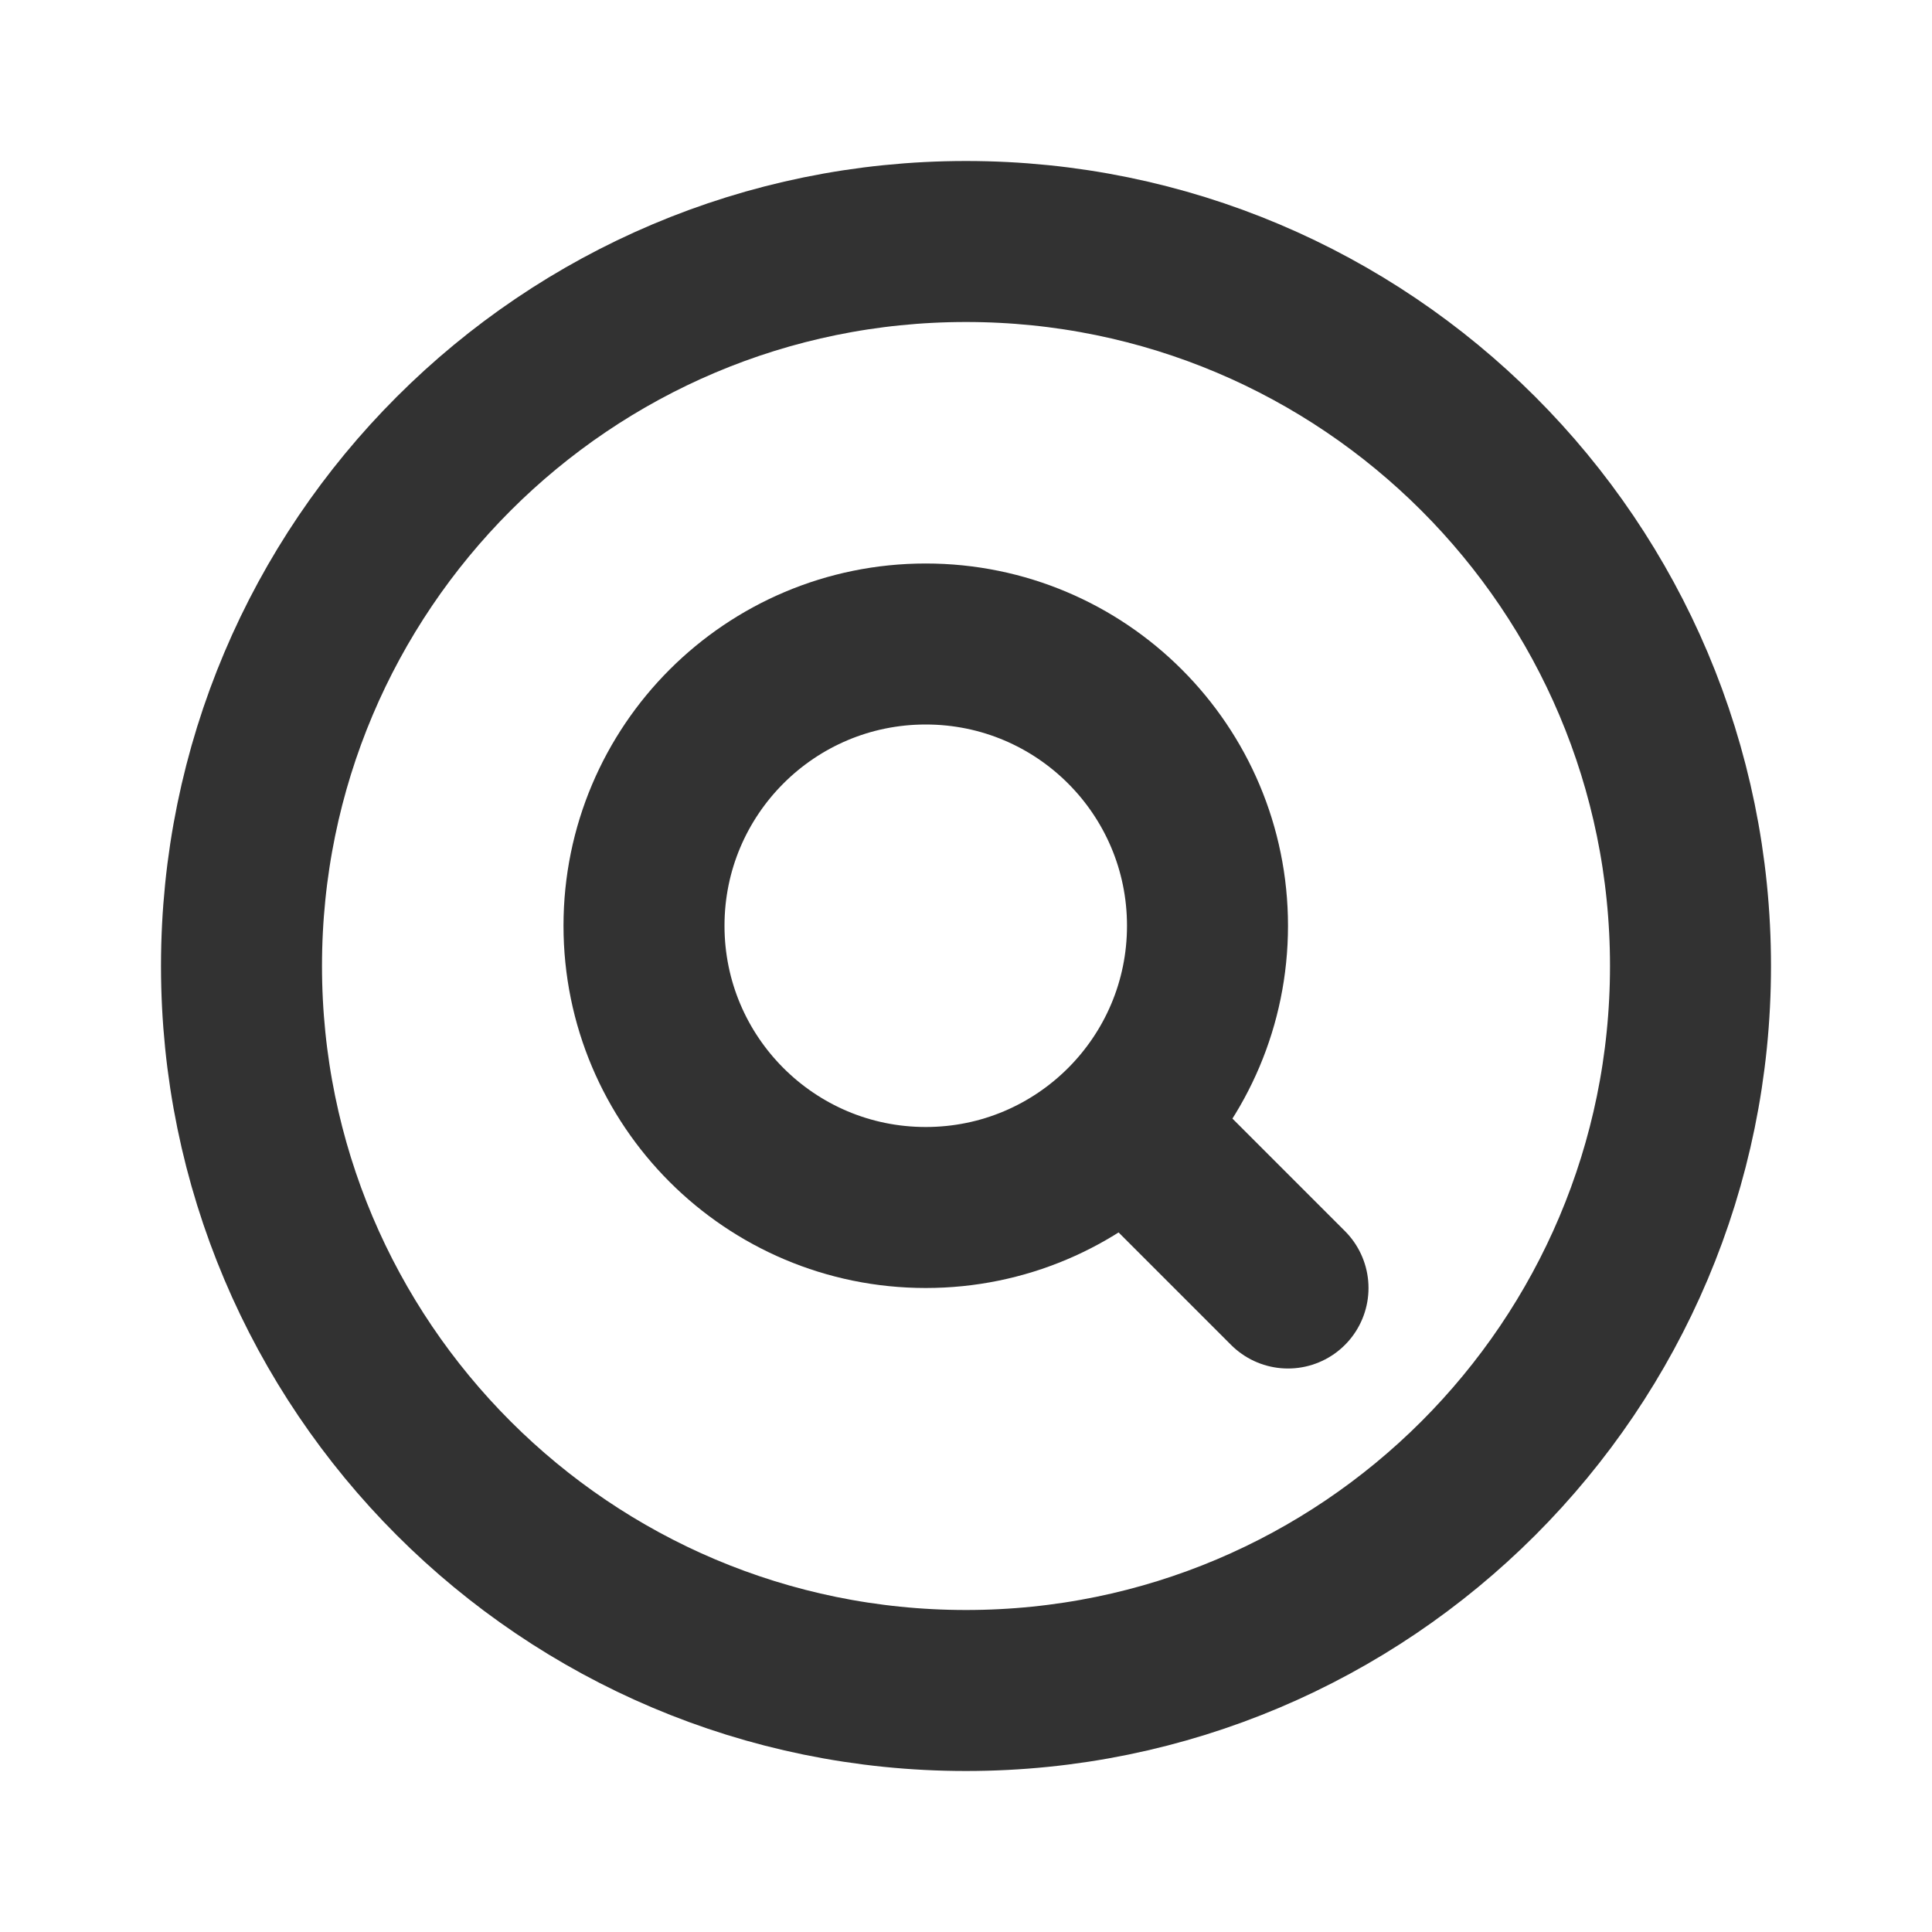
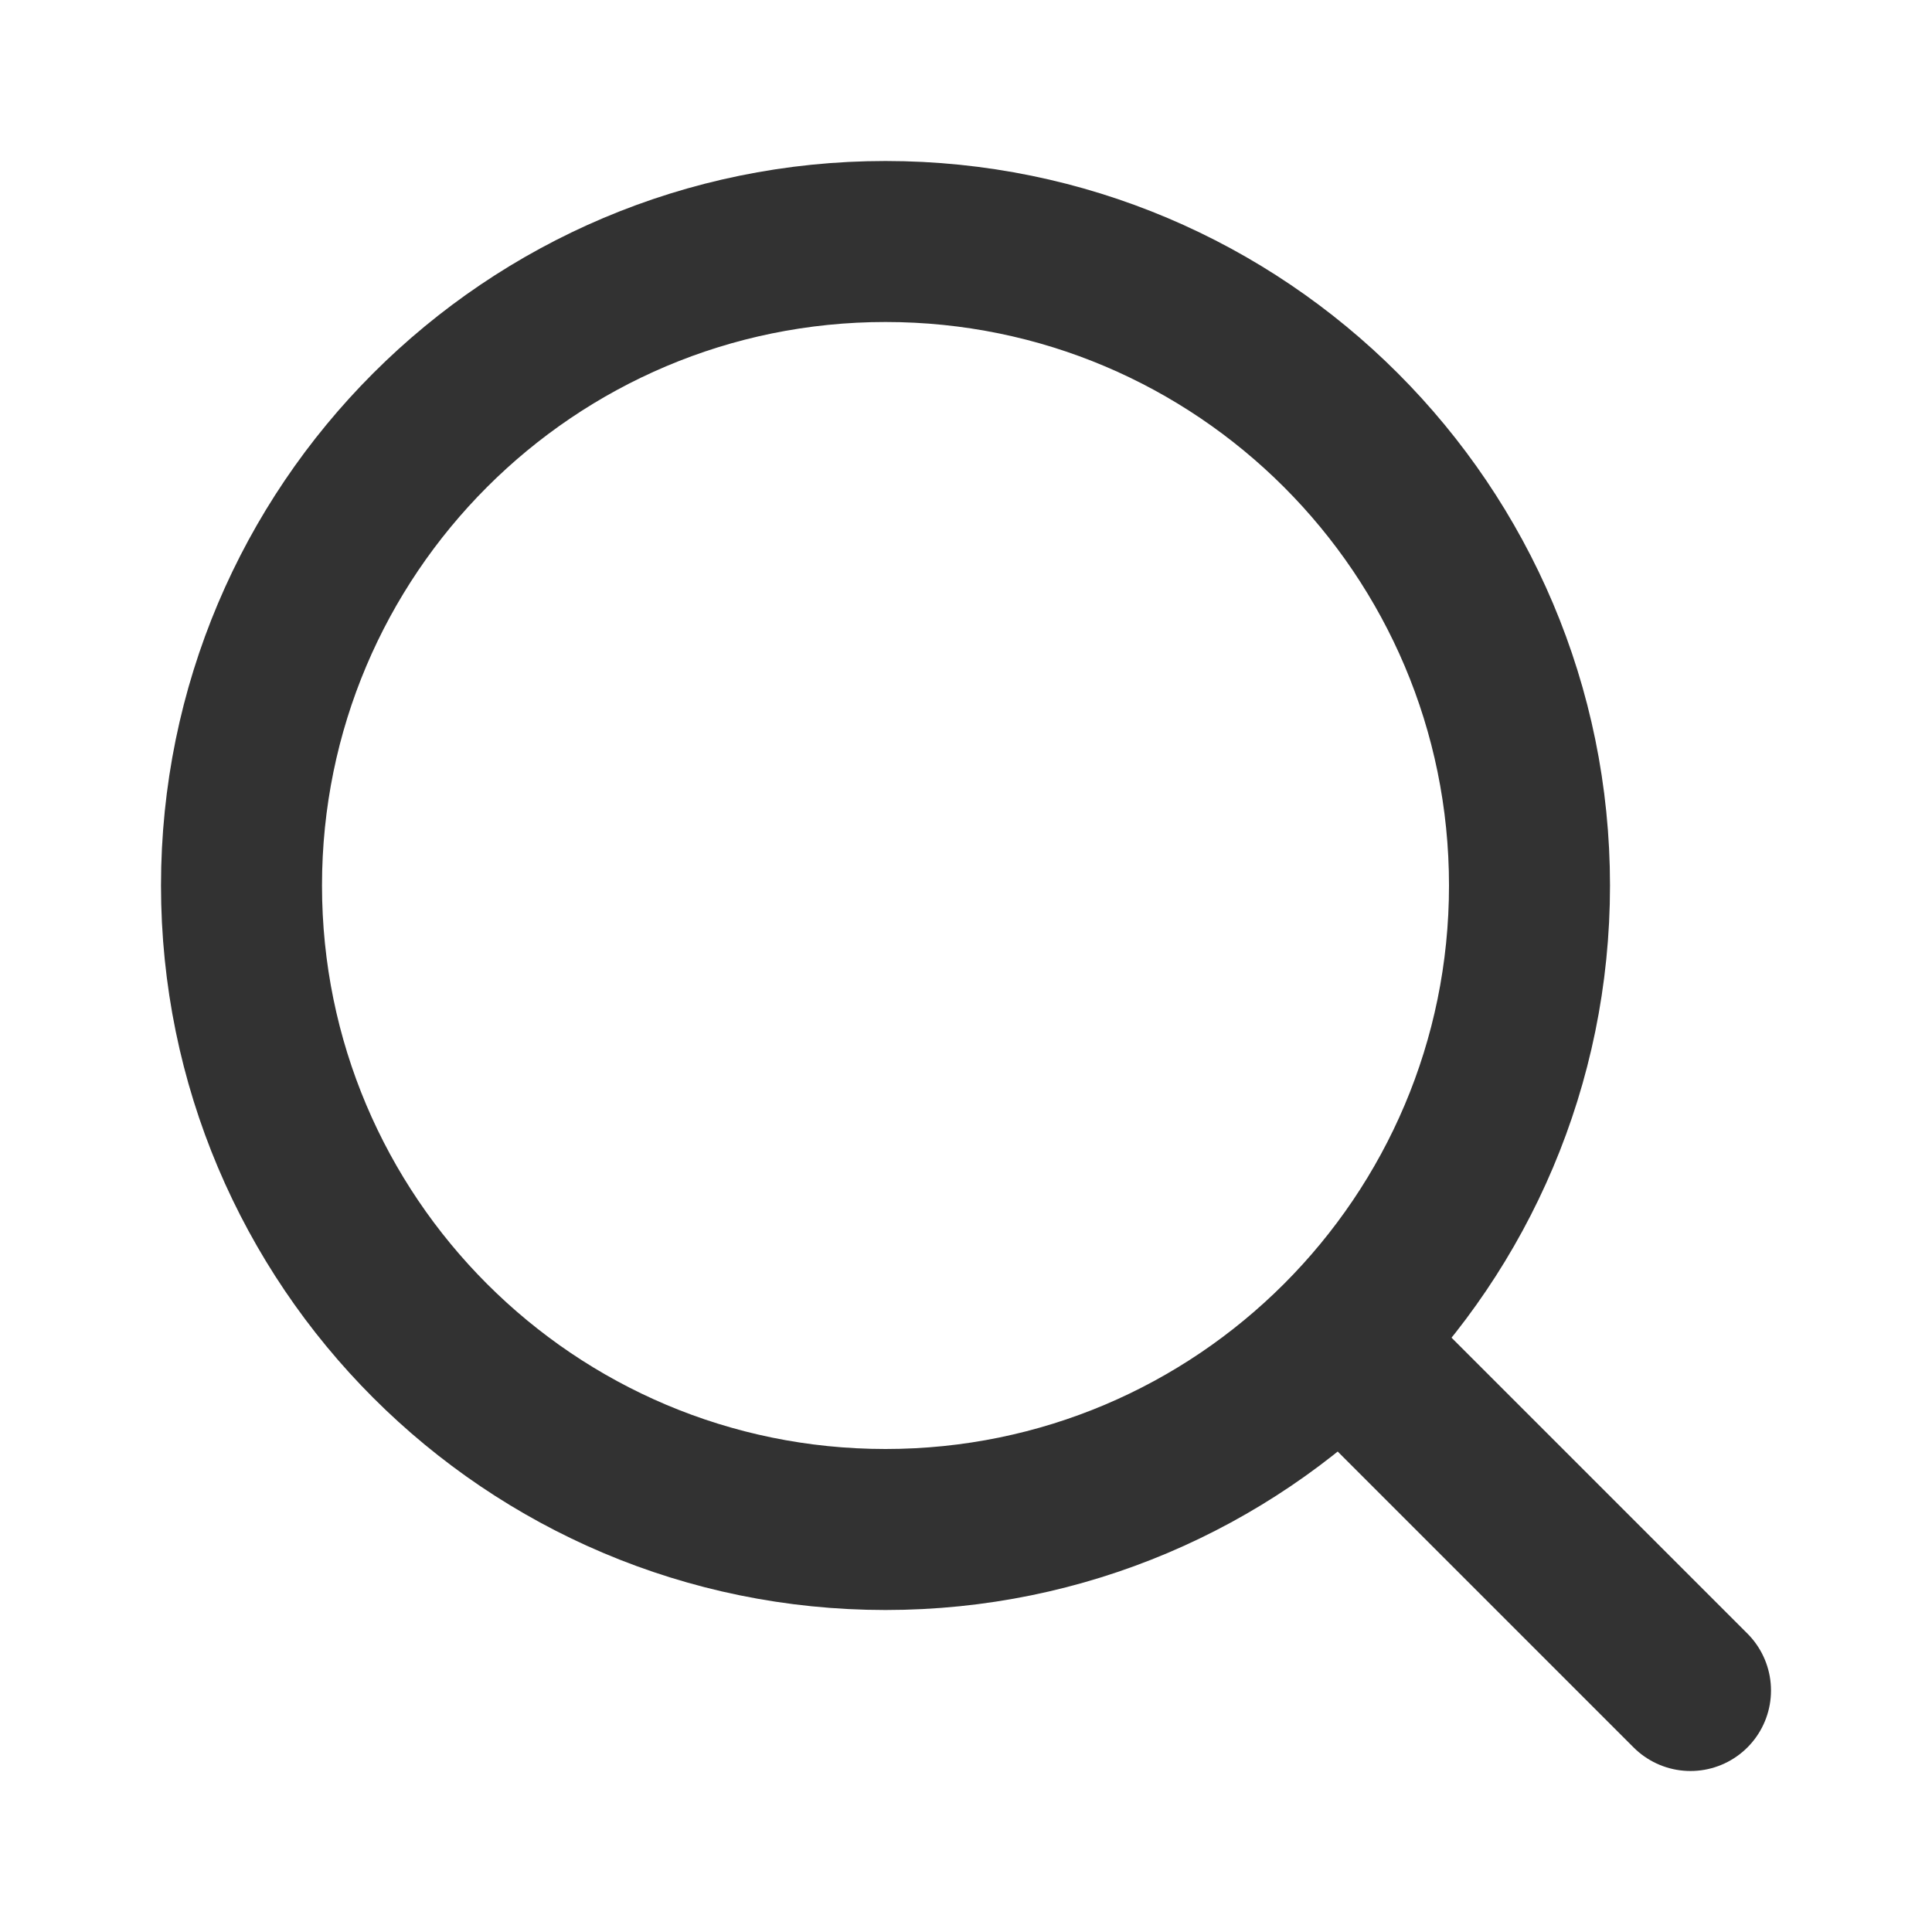
<svg xmlns="http://www.w3.org/2000/svg" width="800px" height="800px" viewBox="0 0 24 24" fill="none">
-   <path d="M21 12C21 16.971 16.971 21 12 21C7.029 21 3 16.971 3 12C3 7.029 7.029 3 12 3C16.971 3 21 7.029 21 12Z" stroke="#323232" stroke-width="2" />
-   <path d="M14 14L16 16" stroke="#323232" stroke-width="2" stroke-linecap="round" stroke-linejoin="round" />
-   <path d="M15 11.5C15 13.433 13.433 15 11.5 15C9.567 15 8 13.433 8 11.5C8 9.567 9.567 8 11.5 8C13.433 8 15 9.567 15 11.5Z" stroke="#323232" stroke-width="2" />
+   <path d="M17 17L21 21" stroke="#323232" stroke-width="2" stroke-linecap="round" stroke-linejoin="round" />
+   <path d="M19 11C19 15.418 15.418 19 11 19C6.582 19 3 15.418 3 11C3 6.582 6.582 3 11 3C15.418 3 19 6.582 19 11Z" stroke="#323232" stroke-width="2" />
</svg>
